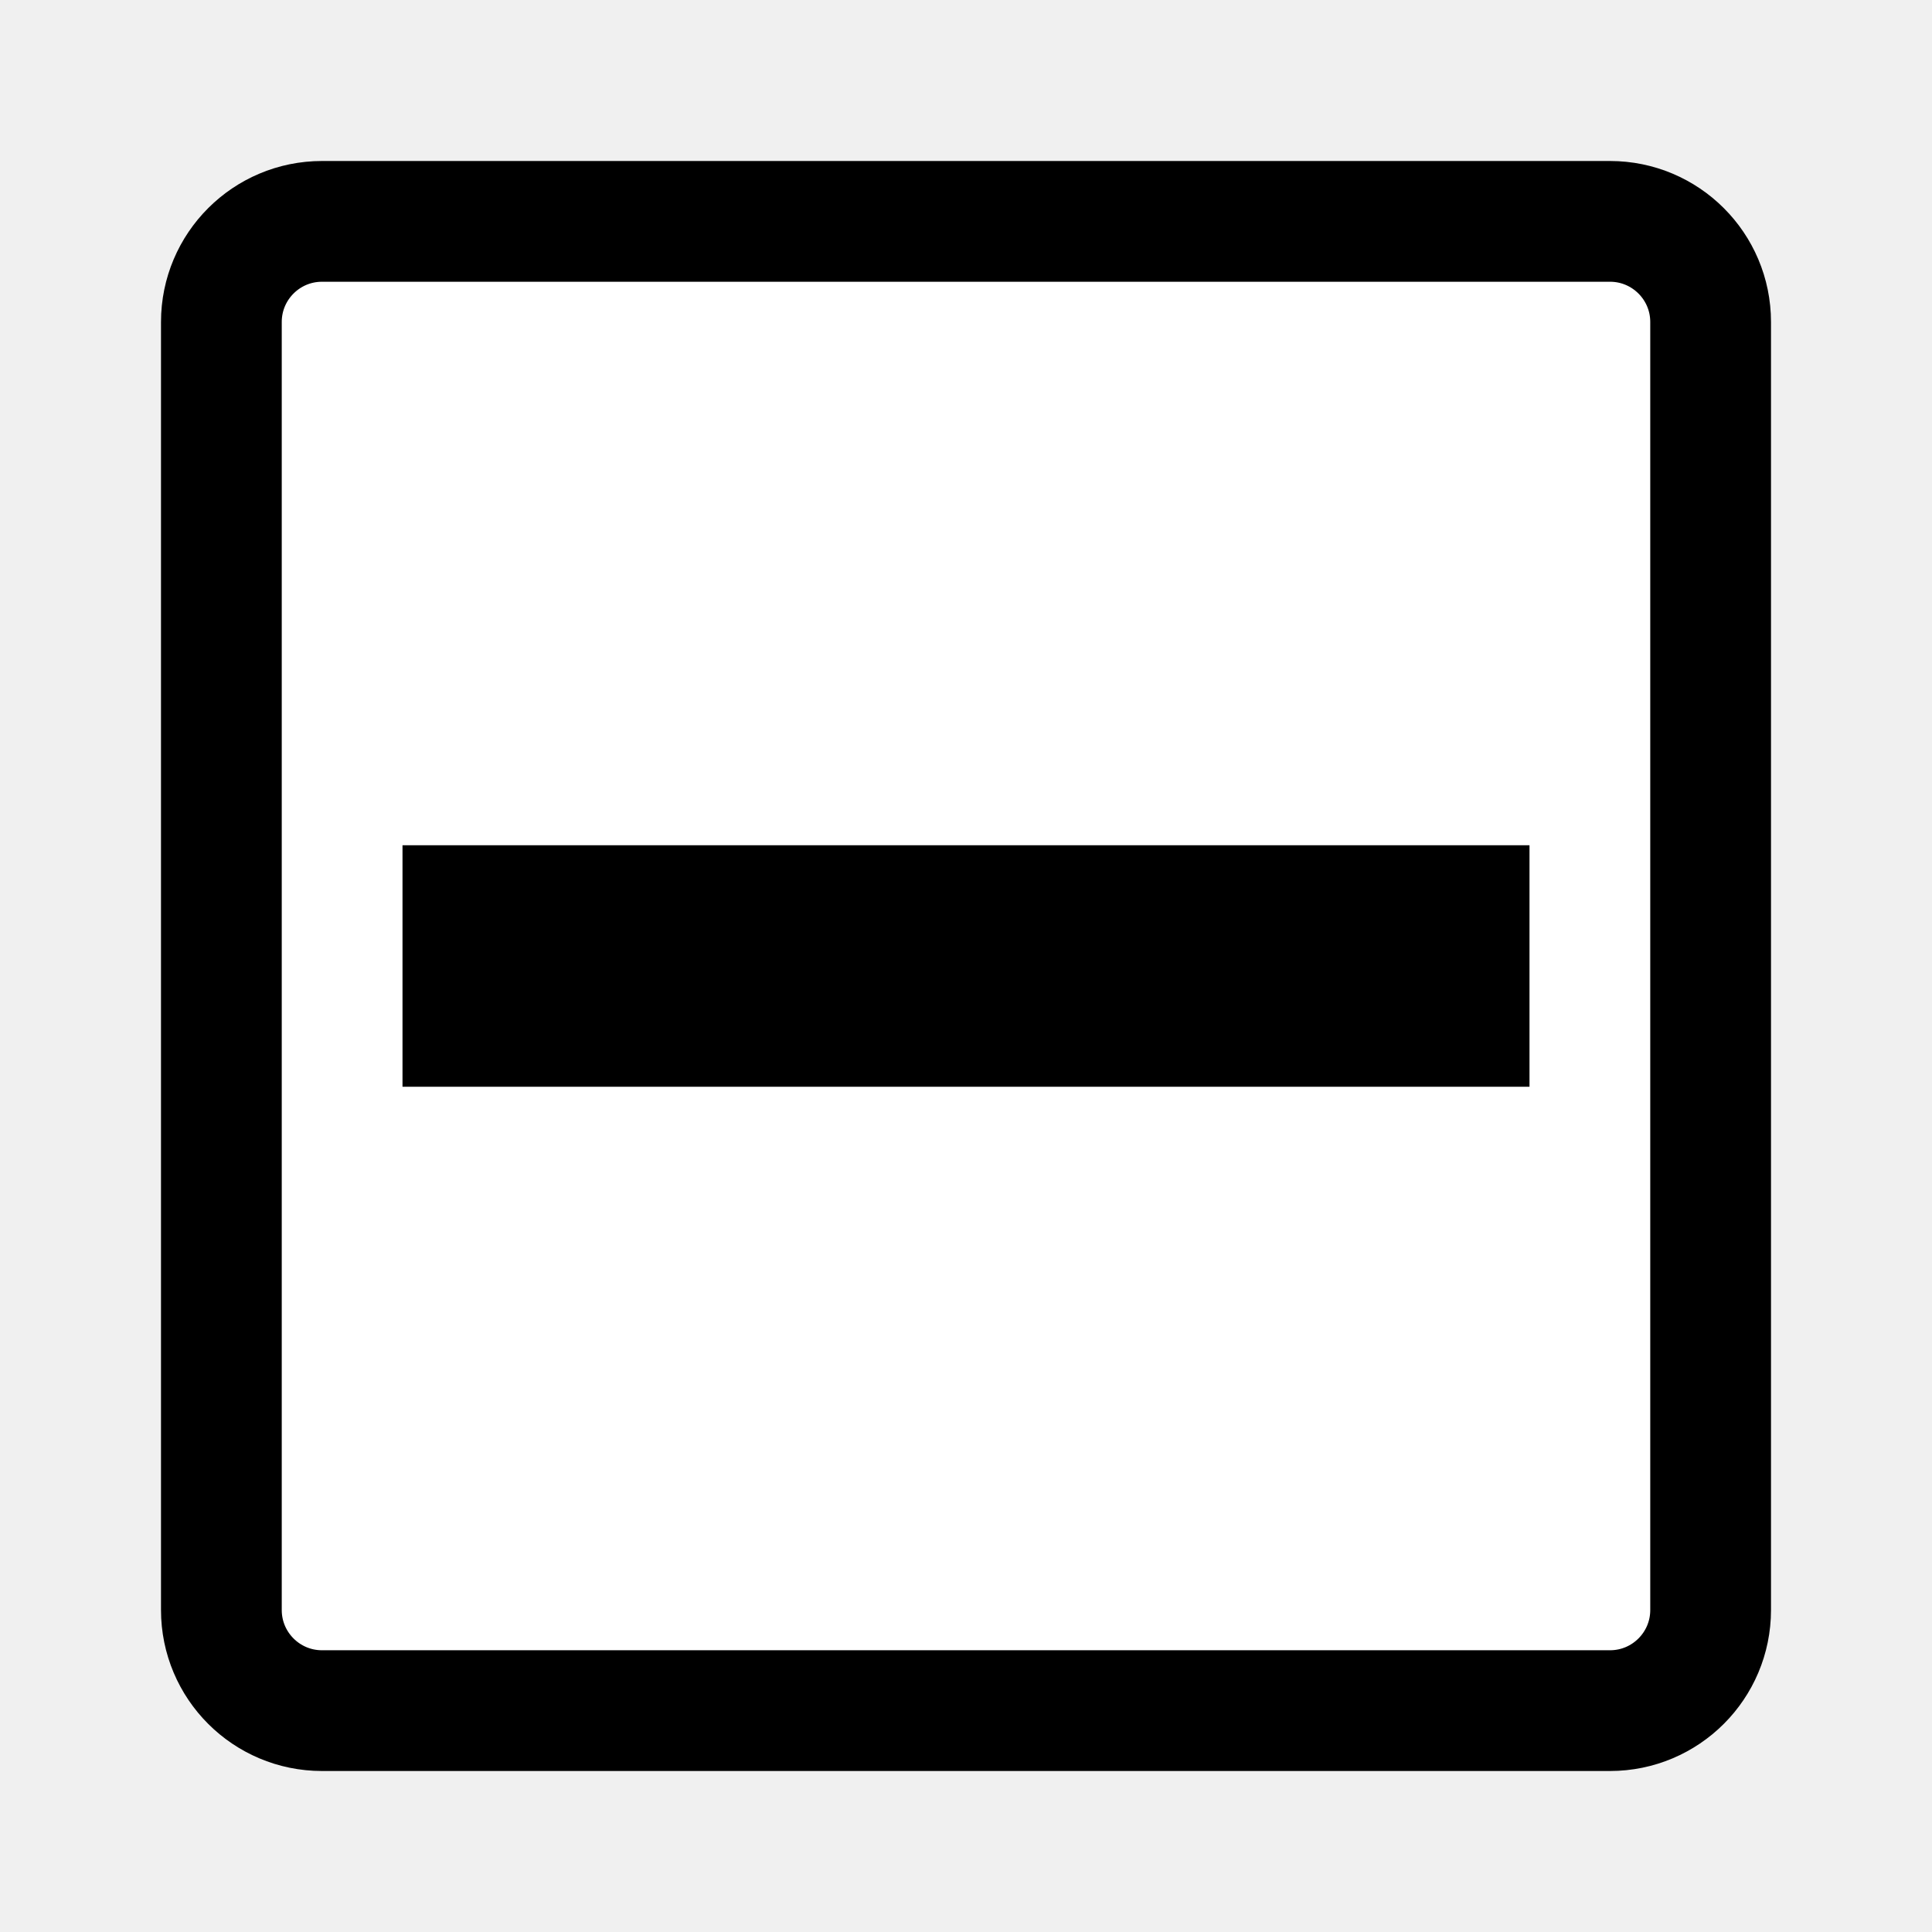
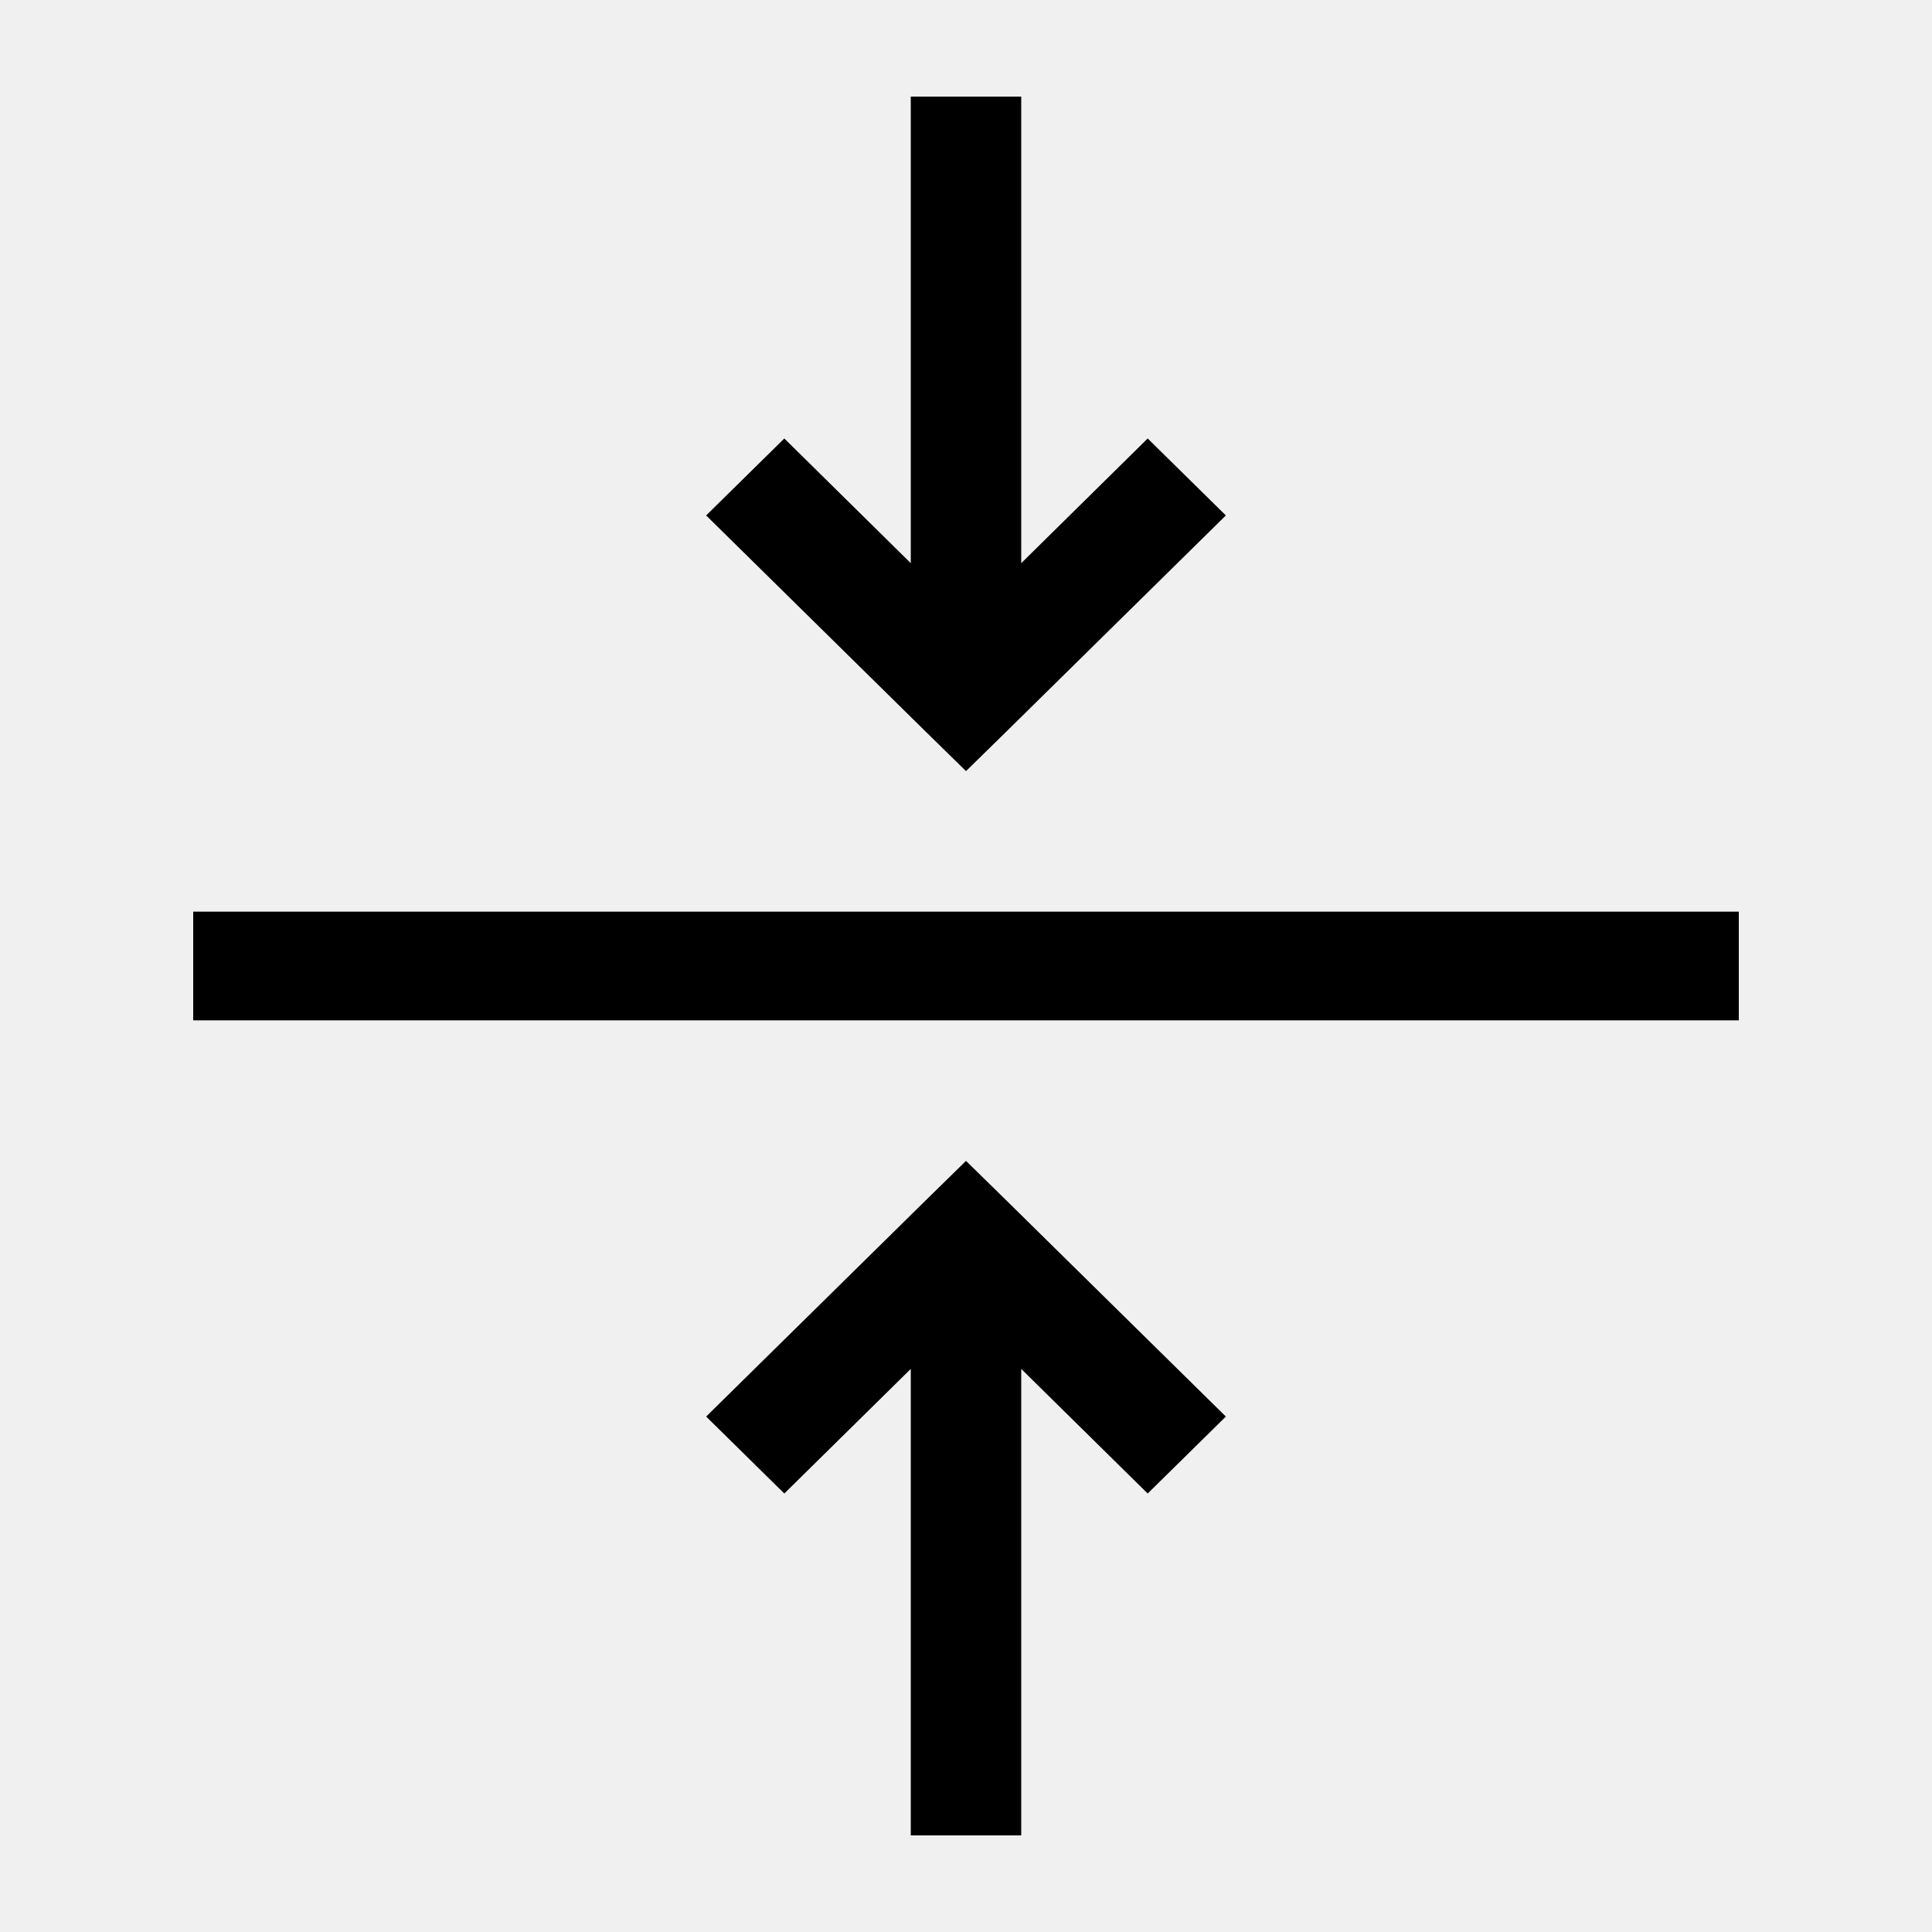
<svg xmlns="http://www.w3.org/2000/svg" width="24" height="24" viewBox="0 0 24 24" fill="none">
-   <rect x="2.75" y="2.75" width="18.5" height="18.5" rx="1.25" fill="white" stroke="currentColor" stroke-width="1.5" />
-   <line x1="5" y1="12" x2="19" y2="12" stroke="currentColor" stroke-width="3" />
+   <path fill-rule="evenodd" clip-rule="evenodd" d="M12 9.579L12.486 9.103L15.228 6.403L14.257 5.447L12.686 6.996V1.2H11.314V6.996L9.743 5.447L8.772 6.403L11.514 9.103L12 9.579ZM12 14.421L12.486 14.897L15.228 17.597L14.257 18.553L12.686 17.005V22.8H11.314V17.005L9.743 18.553L8.772 17.597L11.514 14.897L12 14.421ZM2.4 12.675H21.6V11.325H2.4V12.675Z" fill="currentColor" />
</svg>
